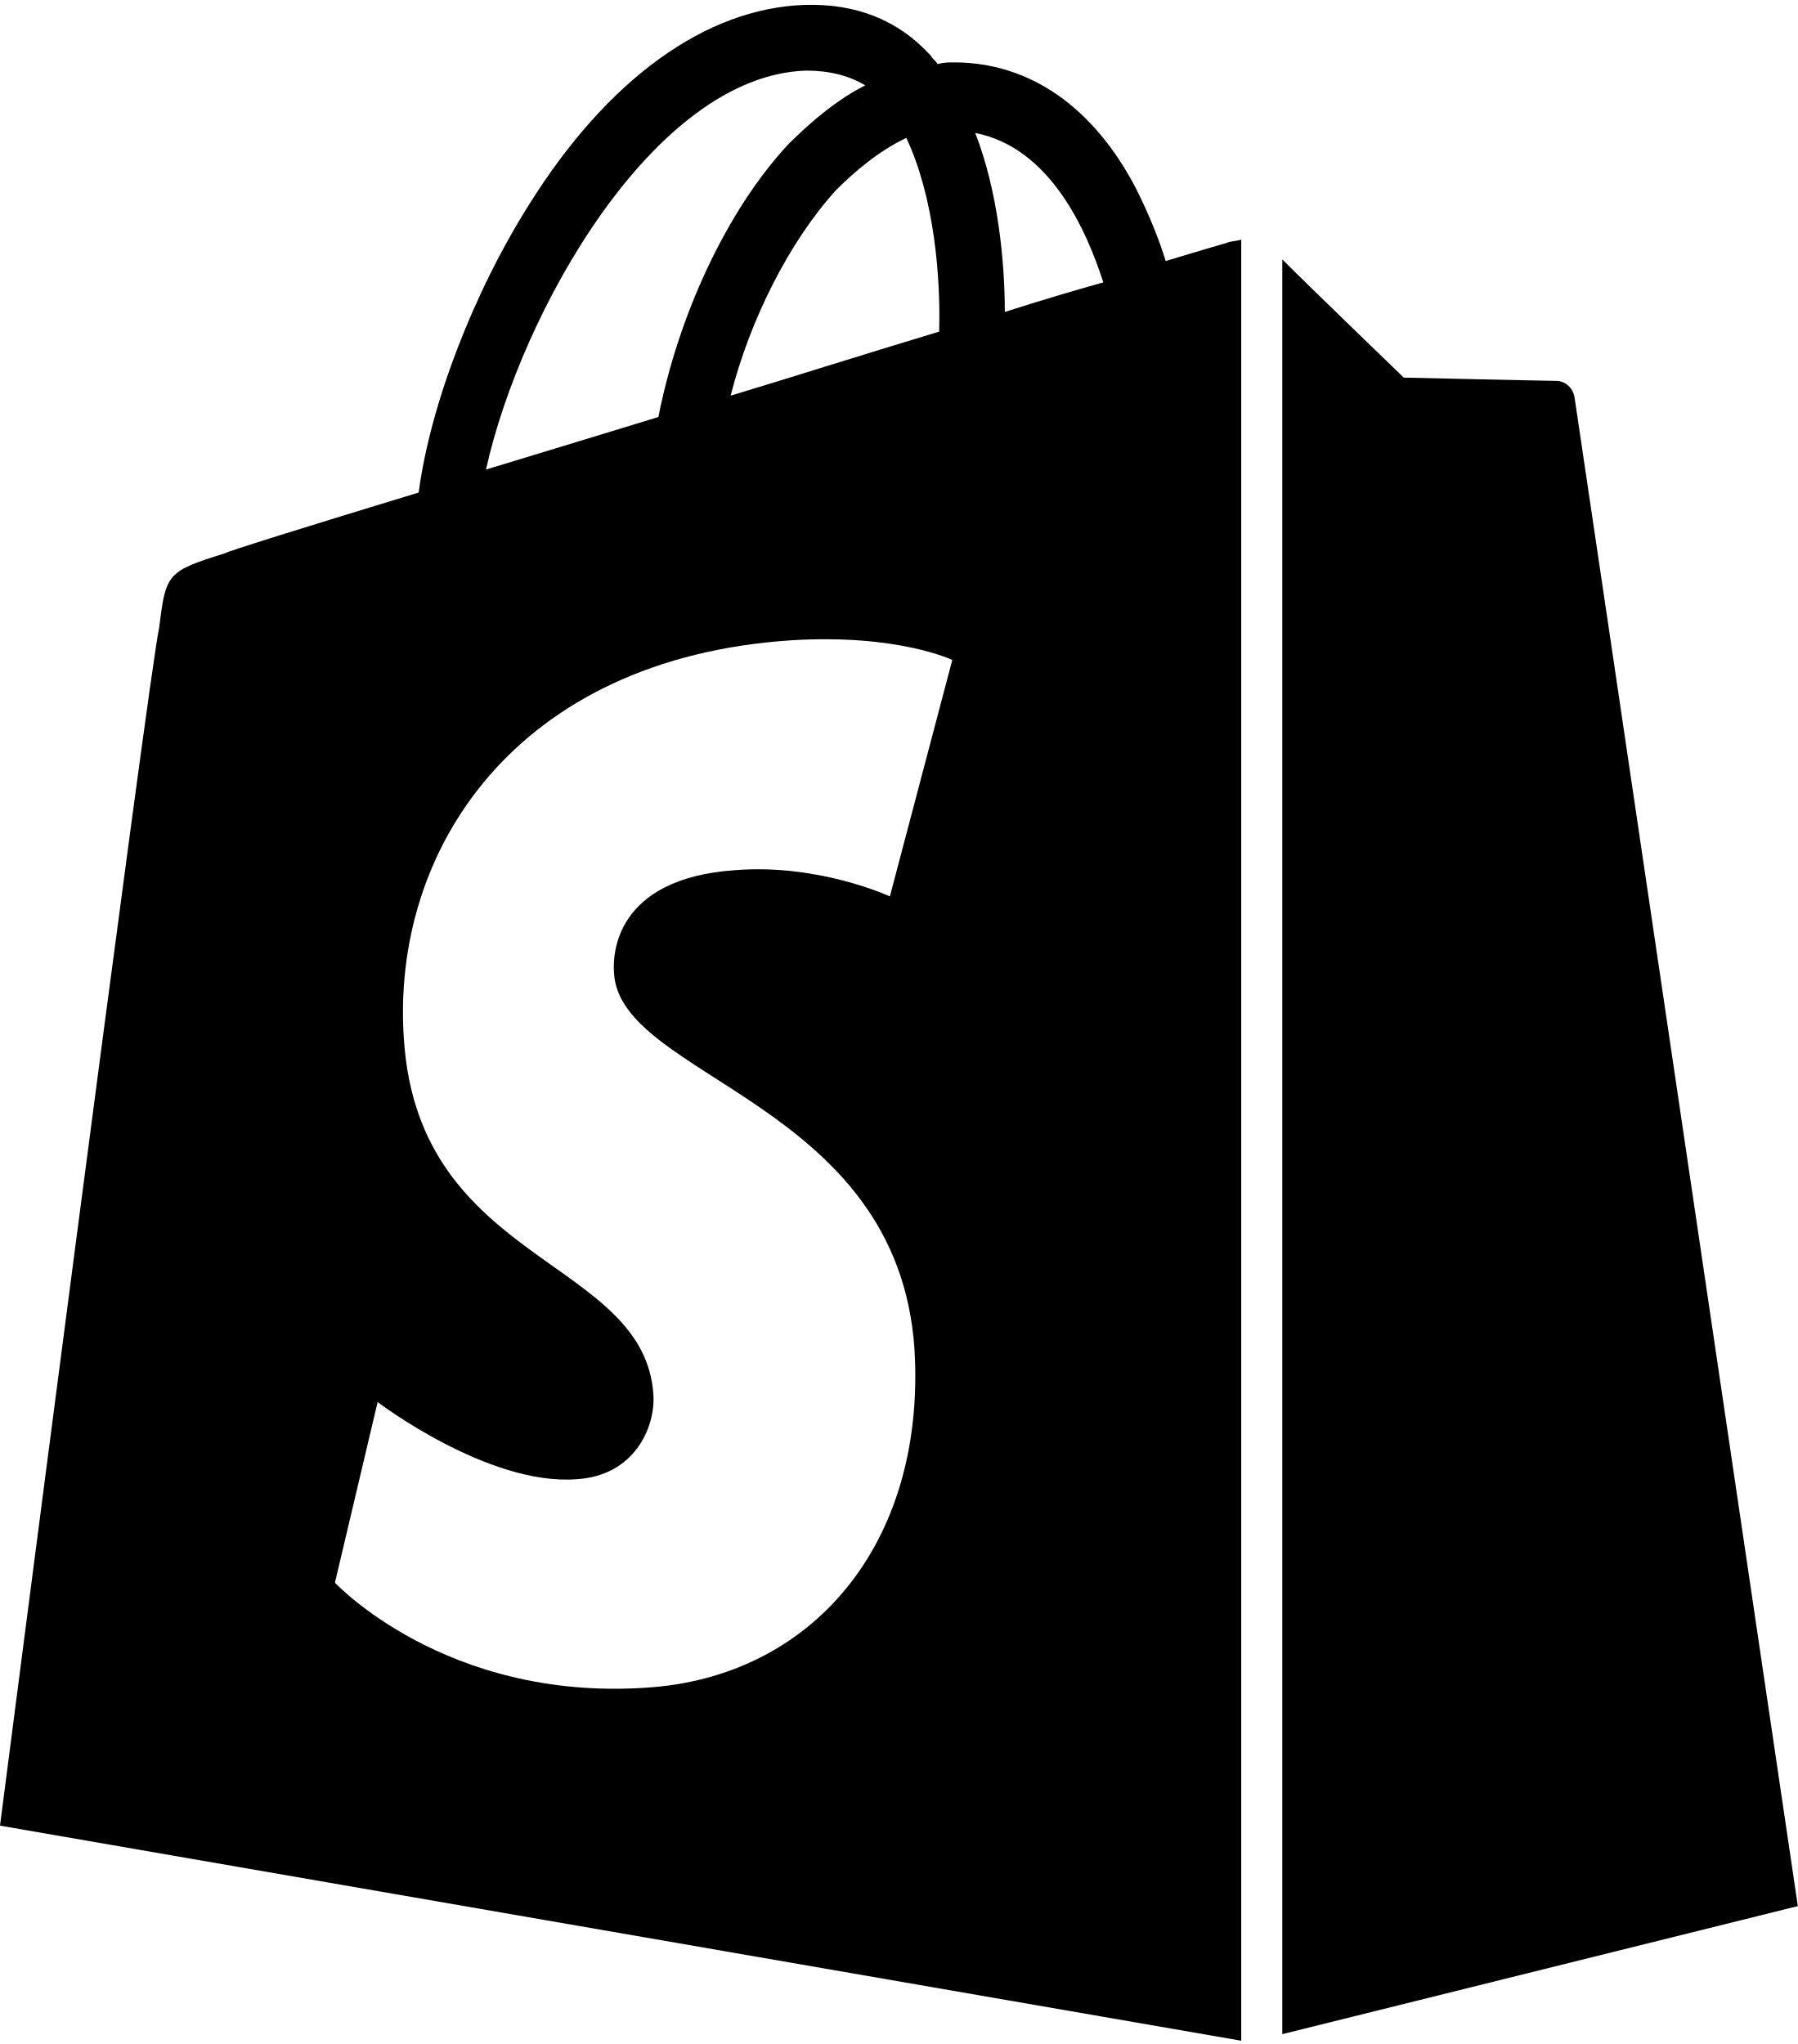
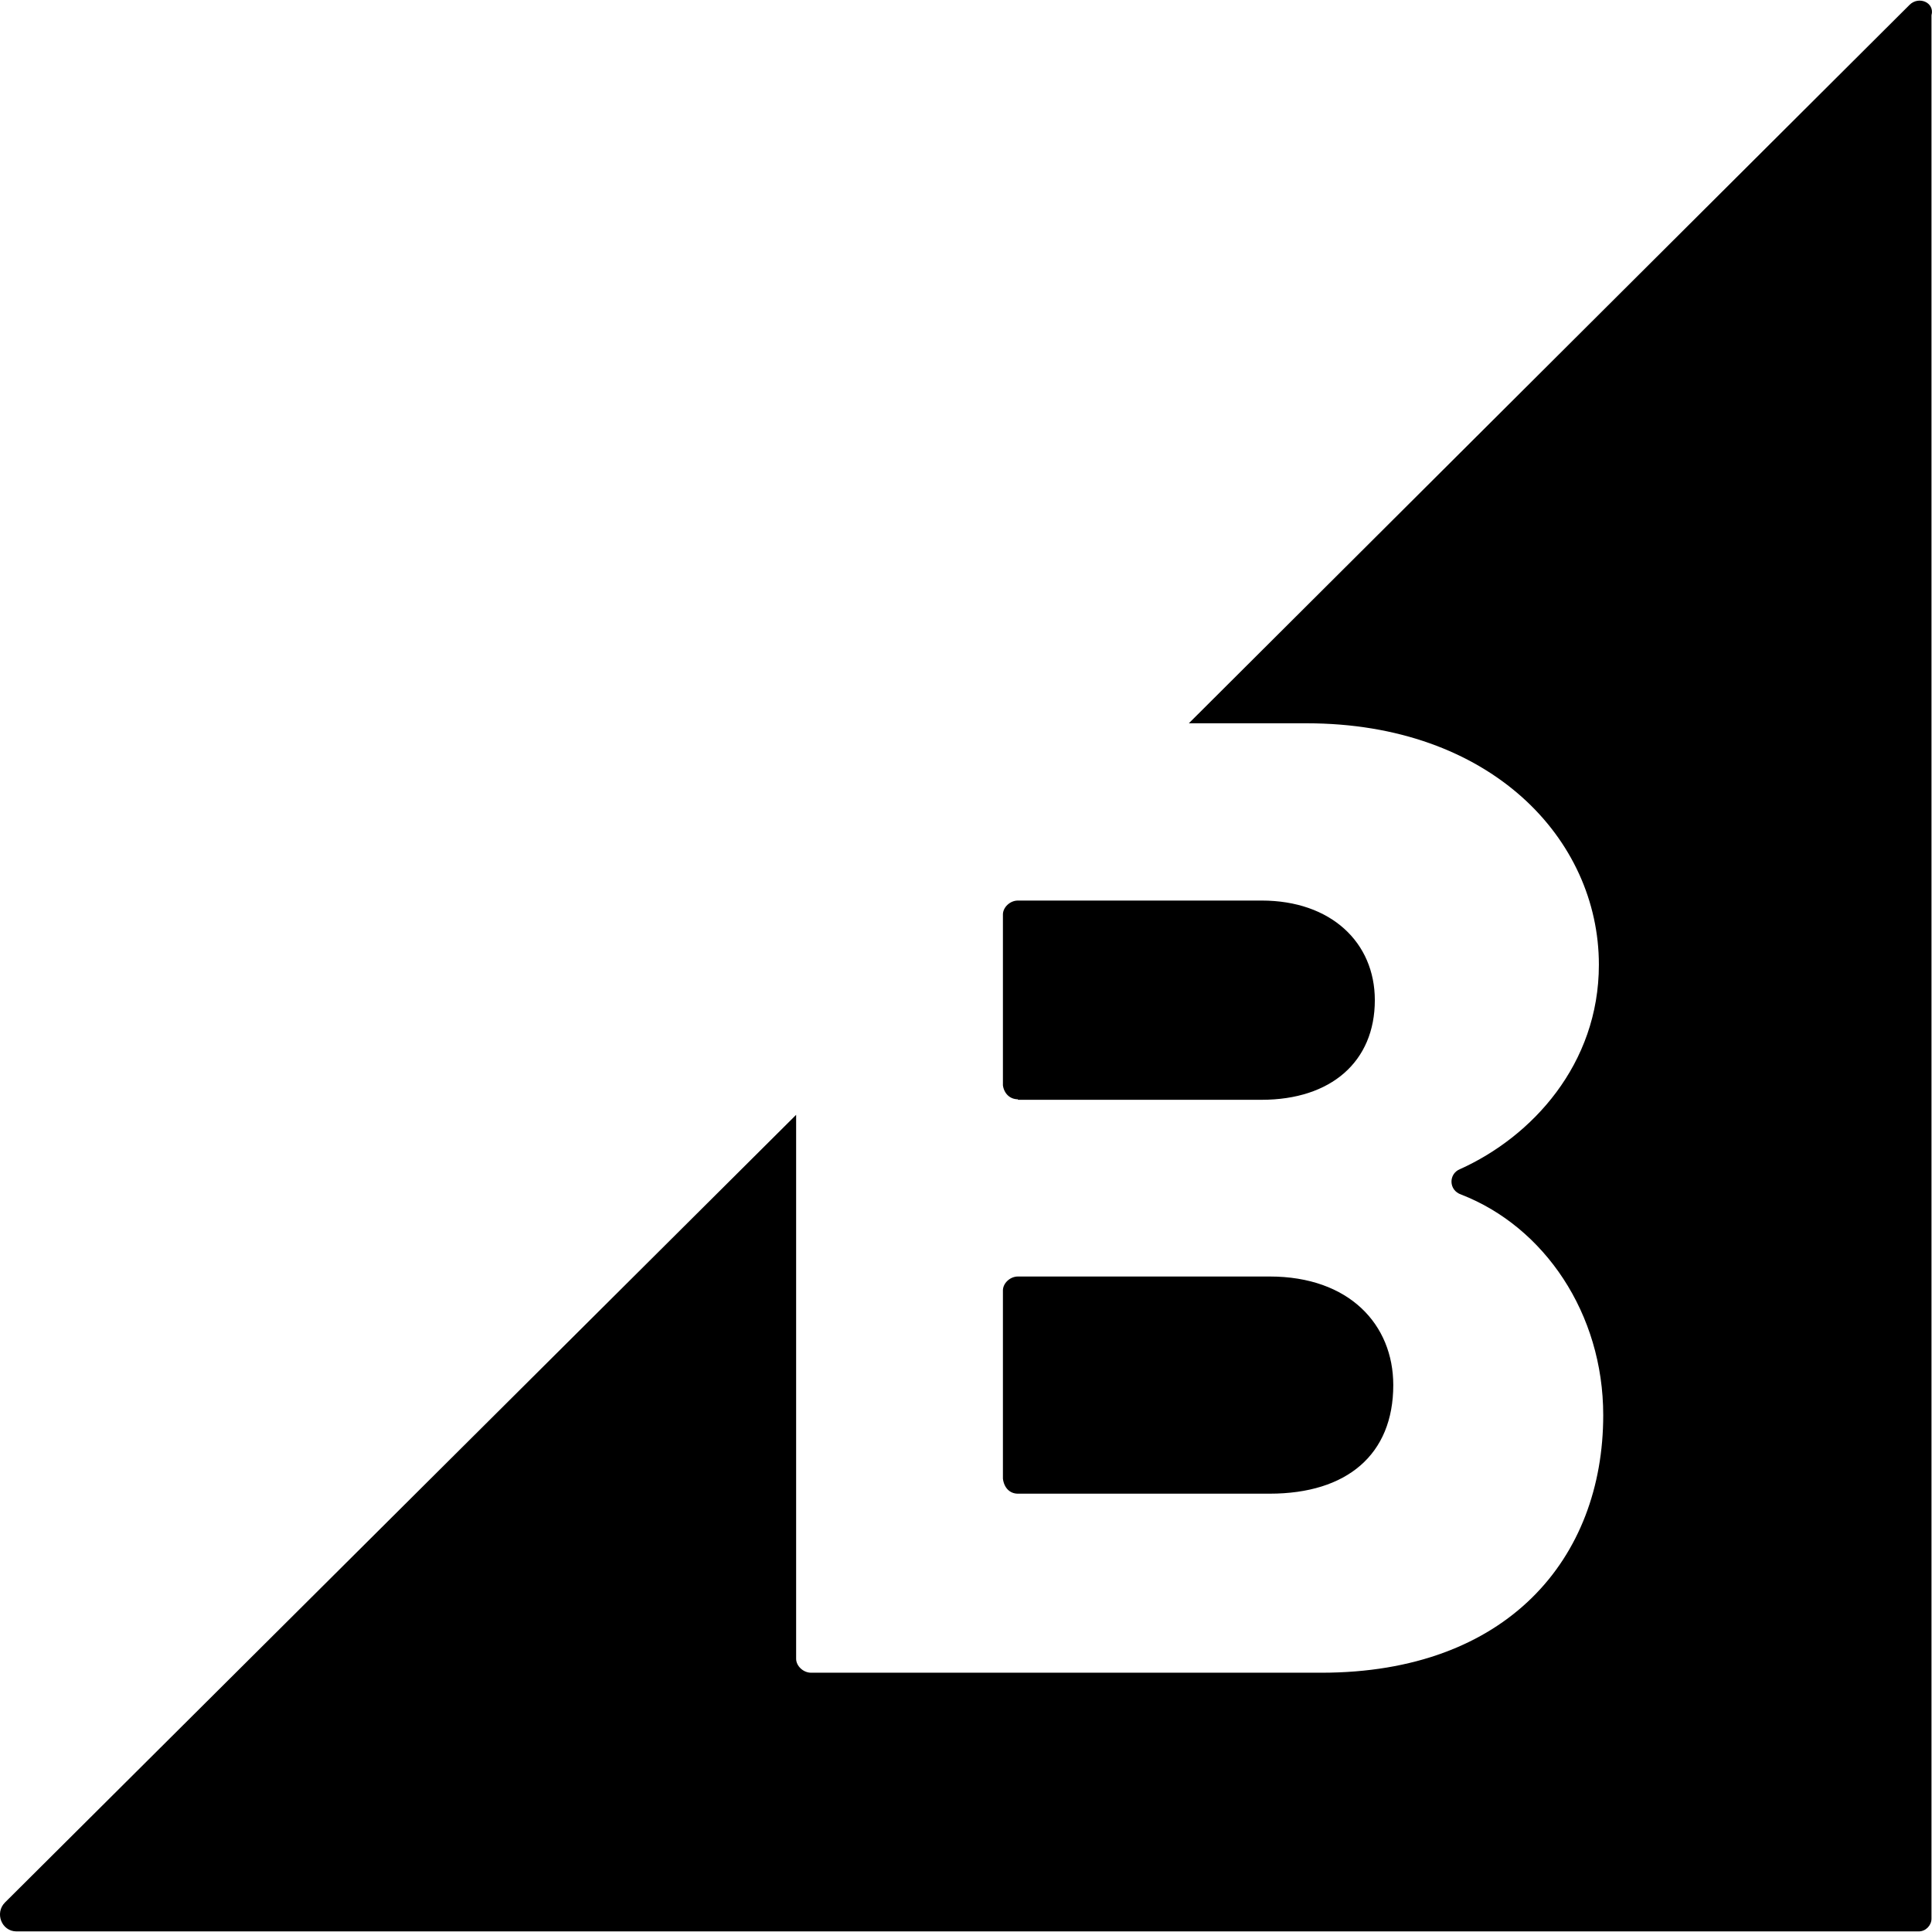
- <svg xmlns="http://www.w3.org/2000/svg" version="1.1" id="Layer_1" x="0px" y="0px" viewBox="0 0 109.5 124.5" style="enable-background:new 0 0 109.5 124.5;" xml:space="preserve">
-   <g>
-     <path d="M74.7,14.8c0,0-1.4,0.4-3.7,1.1c-0.4-1.3-1-2.8-1.8-4.4c-2.6-5-6.5-7.7-11.1-7.7c0,0,0,0,0,0c-0.3,0-0.6,0-1,0.1   c-0.1-0.2-0.3-0.3-0.4-0.5c-2-2.2-4.6-3.2-7.7-3.1c-6,0.2-12,4.5-16.8,12.2c-3.4,5.4-6,12.2-6.7,17.5c-6.9,2.1-11.7,3.6-11.8,3.7   c-3.5,1.1-3.6,1.2-4,4.5C9.1,40.7,0,111.2,0,111.2l75.6,13.1V14.6C75.2,14.7,74.9,14.7,74.7,14.8z M57.2,20.2   c-4,1.2-8.4,2.6-12.7,3.9c1.2-4.7,3.6-9.4,6.4-12.5c1.1-1.1,2.6-2.4,4.3-3.2C56.9,12,57.3,16.9,57.2,20.2z M49.1,4.3   c1.4,0,2.6,0.3,3.6,0.9c-1.6,0.8-3.2,2.1-4.7,3.6c-3.8,4.1-6.7,10.5-7.9,16.6c-3.6,1.1-7.2,2.2-10.5,3.2   C31.7,19.1,39.8,4.6,49.1,4.3z M37.4,59.3c0.4,6.4,17.3,7.8,18.3,22.9c0.7,11.9-6.3,20-16.4,20.6c-12.2,0.8-18.9-6.4-18.9-6.4   l2.6-11c0,0,6.7,5.1,12.1,4.7c3.5-0.2,4.8-3.1,4.7-5.1c-0.5-8.4-14.3-7.9-15.2-21.7C23.8,51.8,31.4,40.1,48.2,39   c6.5-0.4,9.8,1.2,9.8,1.2l-3.8,14.4c0,0-4.3-2-9.4-1.6C37.4,53.5,37.3,58.2,37.4,59.3z M61.2,19c0-3-0.4-7.3-1.8-10.9   c4.6,0.9,6.8,6,7.8,9.1C65.4,17.7,63.4,18.3,61.2,19z" />
-     <path d="M78.1,123.9l31.4-7.8c0,0-13.5-91.3-13.6-91.9c-0.1-0.6-0.6-1-1.1-1c-0.5,0-9.3-0.2-9.3-0.2s-5.4-5.2-7.4-7.2V123.9z" />
-   </g>
+ <svg xmlns="http://www.w3.org/2000/svg" width="64" height="64" fill="#000000">
+   <path d="M33.72 36.432h8.073c2.296 0 3.75-1.263 3.75-3.3 0-1.913-1.454-3.3-3.75-3.3H33.72c-.268 0-.497.23-.497.46v5.663c.038.268.23.46.497.46zm0 13.048h8.34c2.564 0 4.094-1.3 4.094-3.597 0-2-1.454-3.597-4.094-3.597h-8.34c-.268 0-.497.23-.497.46v6.237c.038.306.23.497.497.497zM63.257.16l-23.875 23.8h3.903c6.084 0 9.68 3.826 9.68 7.997 0 3.3-2.22 5.7-4.6 6.772-.383.153-.383.7.038.842 2.755 1.07 4.706 3.94 4.706 7.308 0 4.744-3.176 8.532-9.336 8.532H26.87c-.268 0-.497-.23-.497-.46V36.93L.164 63.023c-.344.344-.115.957.383.957h63.016c.23 0 .42-.2.42-.42V.505c.115-.42-.42-.65-.727-.344z" />
</svg>
